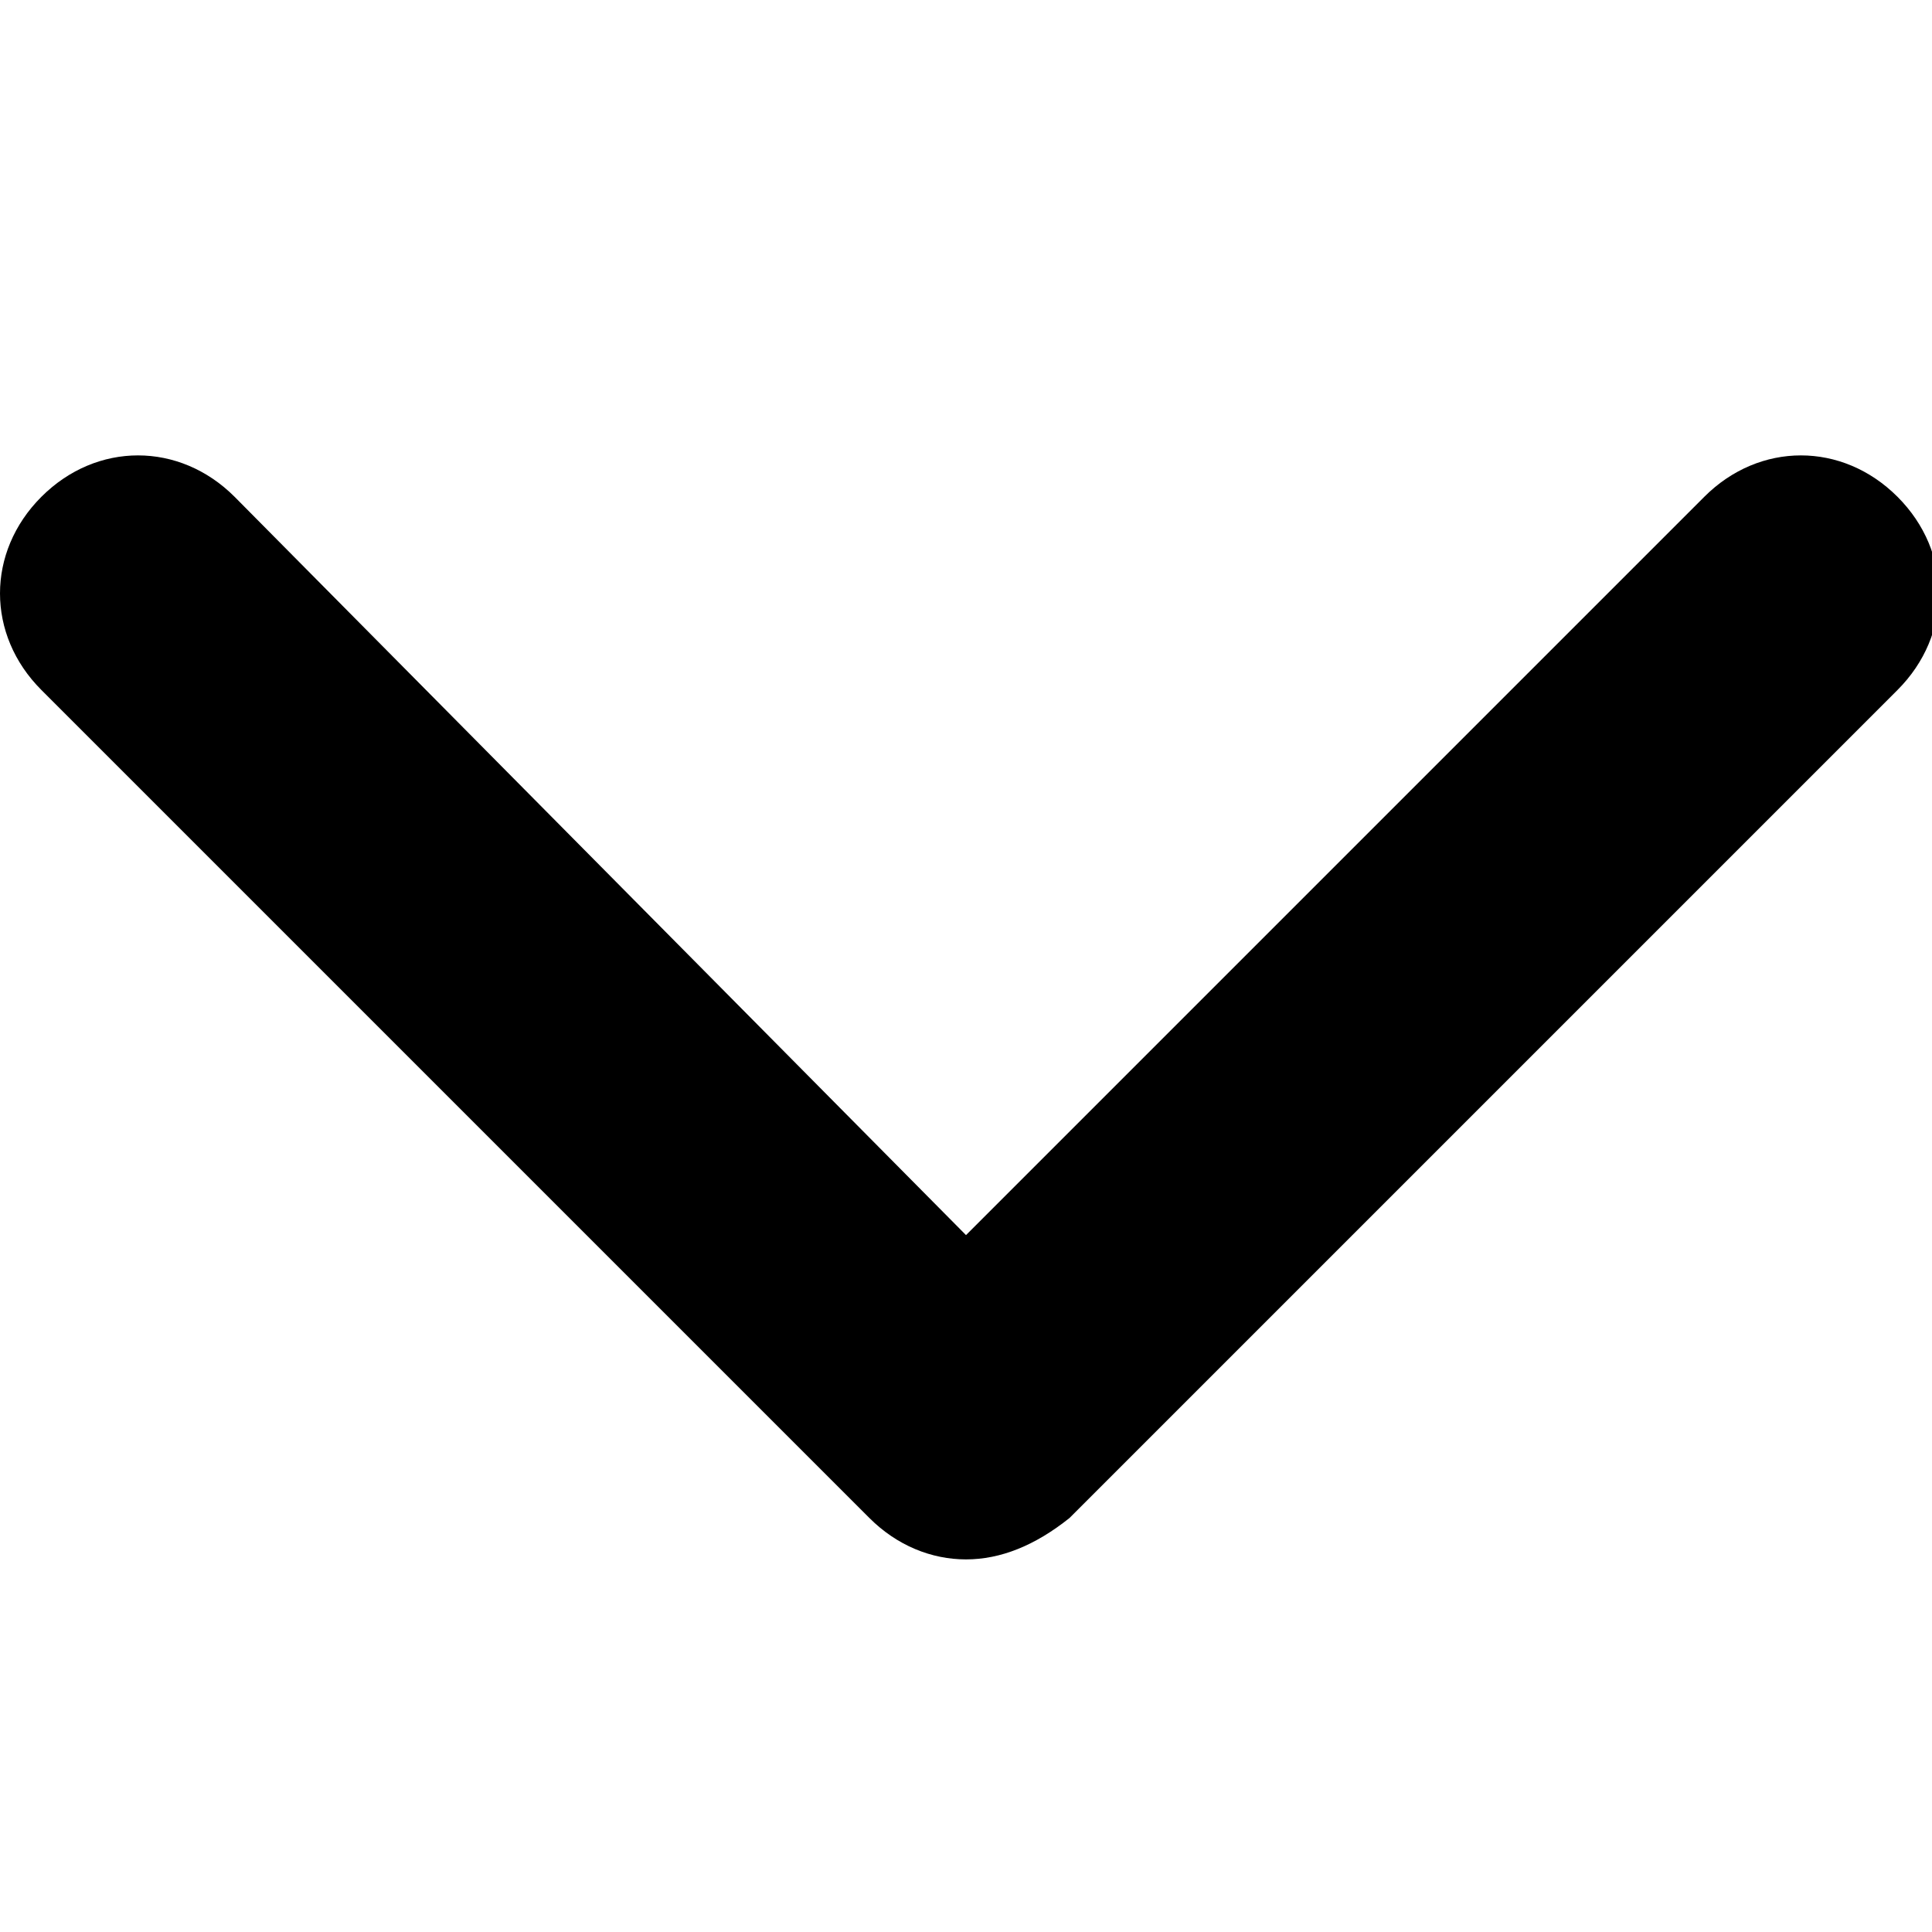
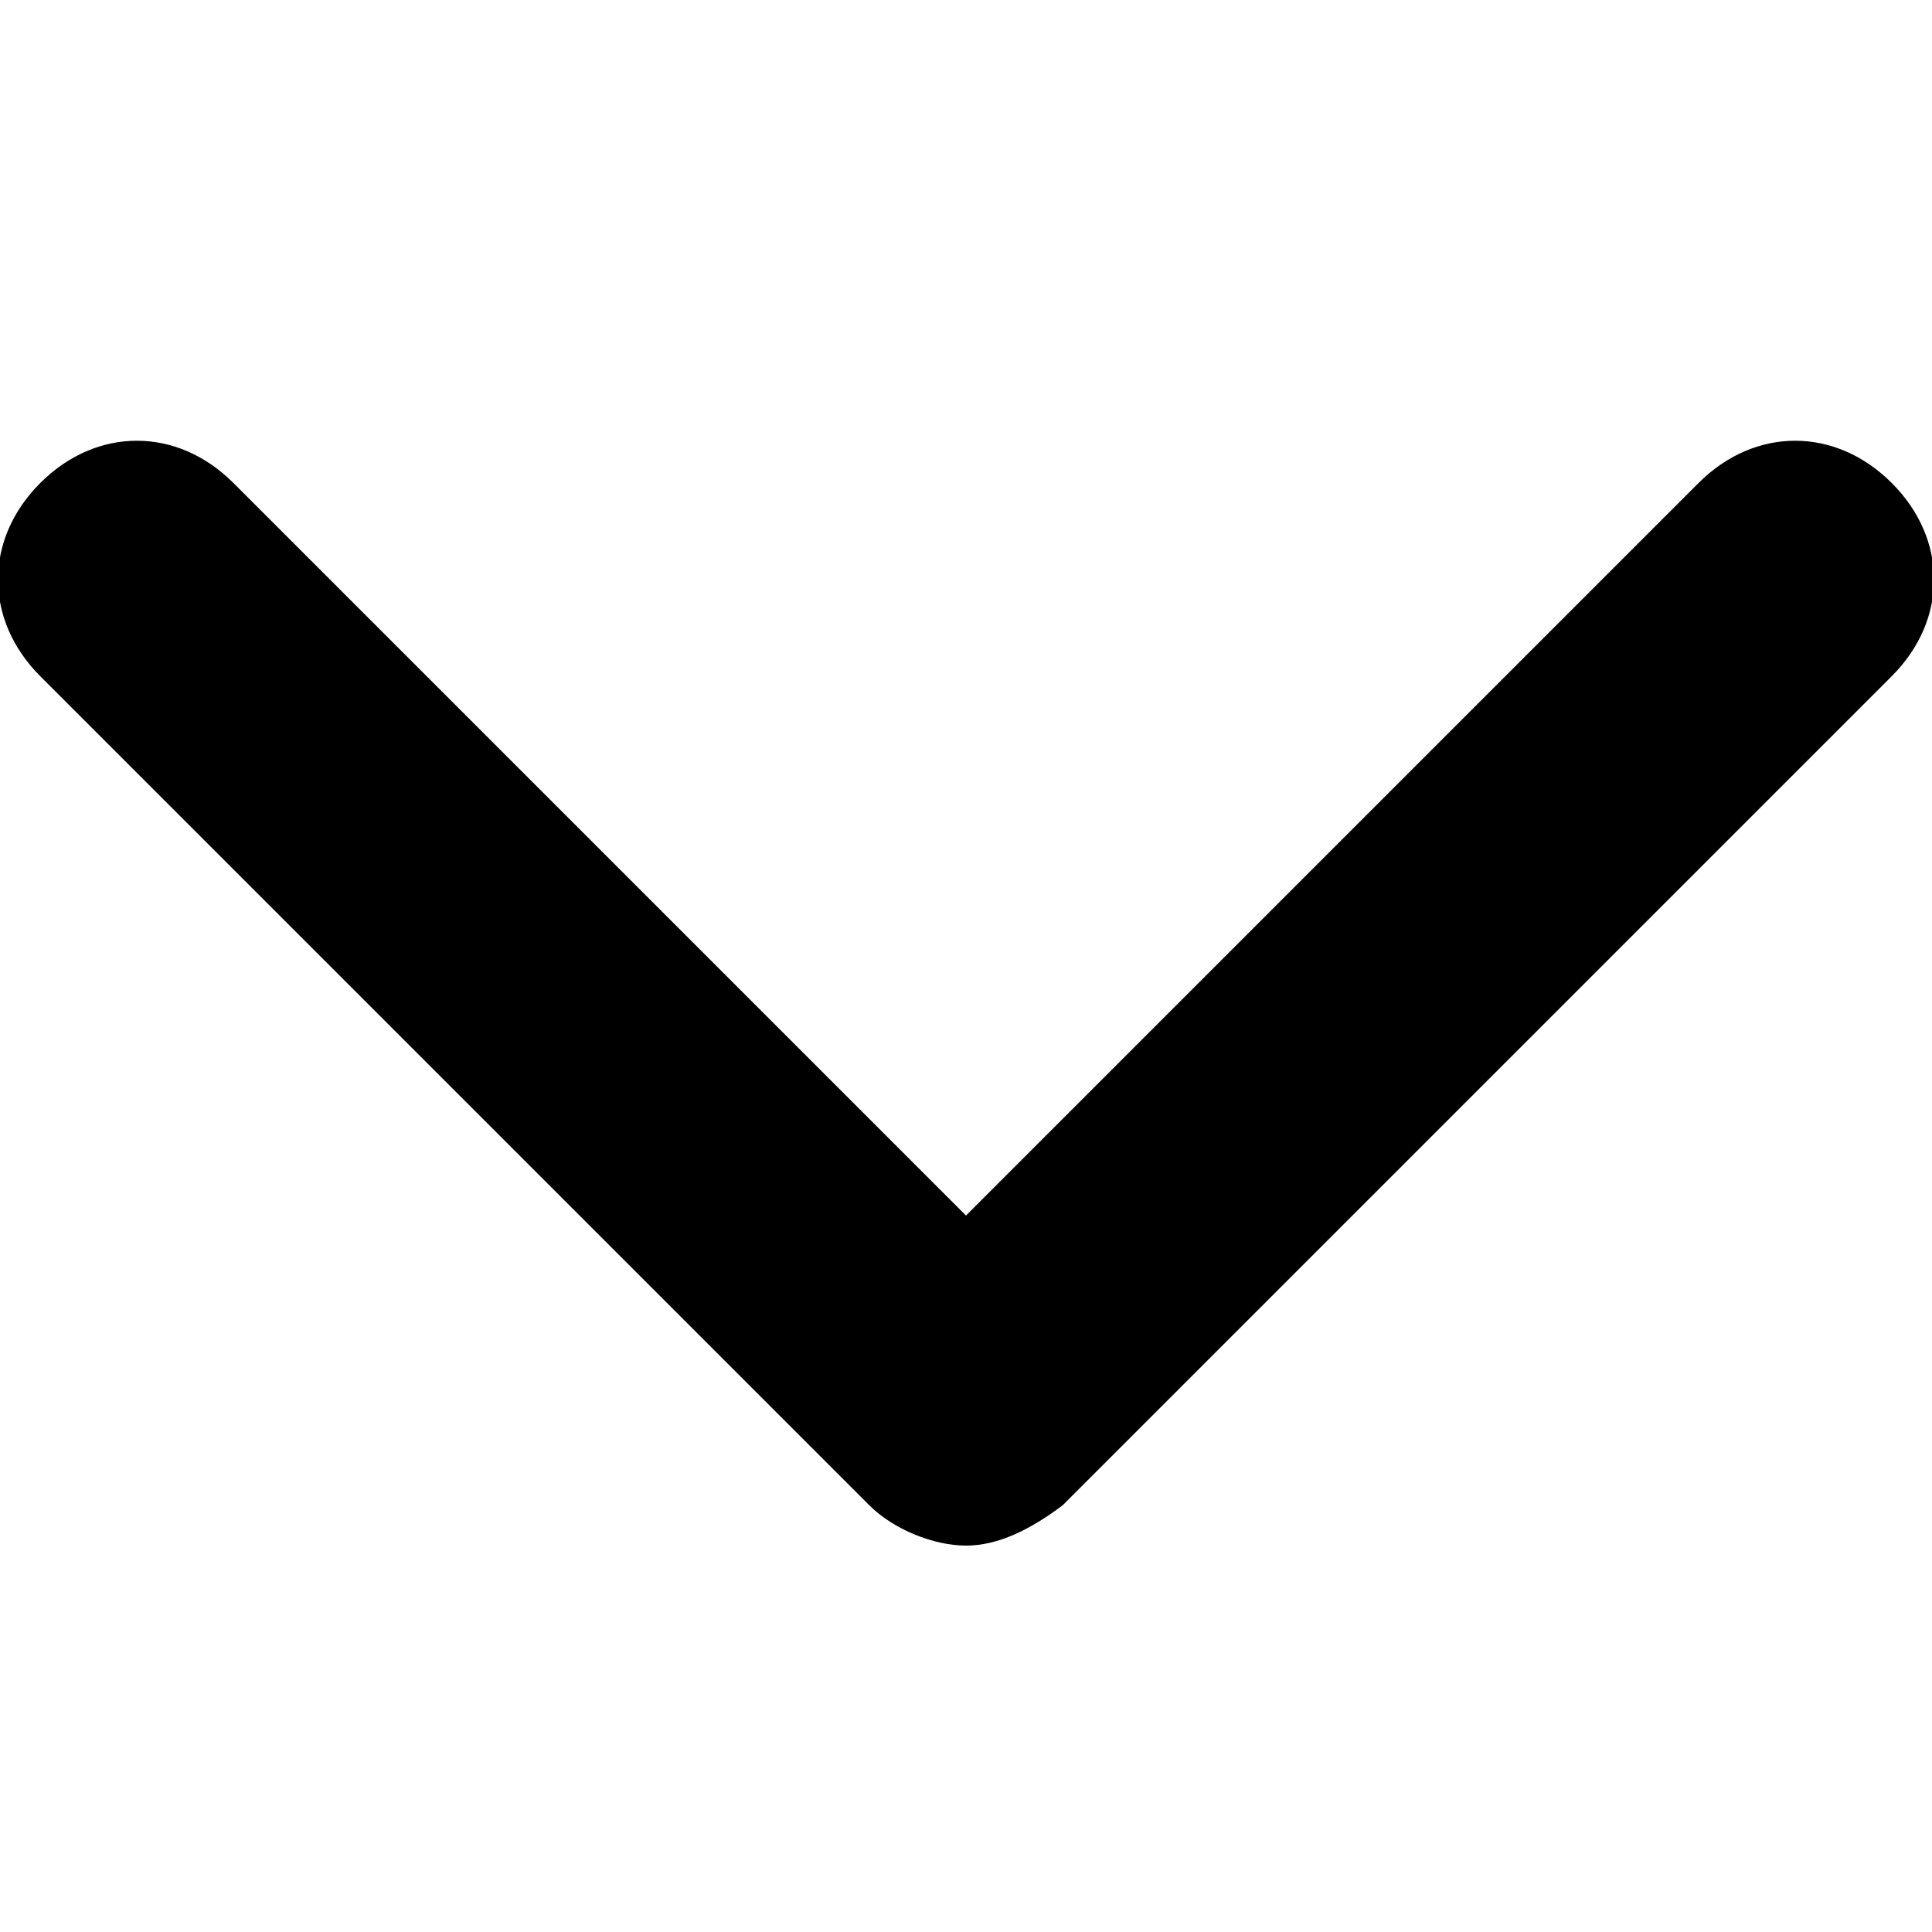
- <svg xmlns="http://www.w3.org/2000/svg" class="arrow__icon" role="presentation" focusable="false" viewBox="0 0 28 28">
-   <path d="M14 22.6c-.5 0-1-.2-1.4-.6L.6 10c-.8-.8-.8-2 0-2.8.8-.8 2-.8 2.8 0L14 17.9 24.7 7.2c.8-.8 2-.8 2.8 0 .8.8.8 2 0 2.8l-12 12c-.5.4-1 .6-1.5.6z" fill="currentColor" />
+ <svg xmlns="http://www.w3.org/2000/svg" width="24" height="24" viewBox="0 0 24 24">
+   <path d="M12 19.2c-.4 0-.9-.2-1.2-.5L.5 8.4C-.2 7.7-.2 6.7.5 6s1.7-.7 2.4 0l9.1 9.1L21.1 6c.7-.7 1.7-.7 2.4 0s.7 1.7 0 2.4L13.2 18.7c-.4.3-.8.5-1.2.5z" />
</svg>
